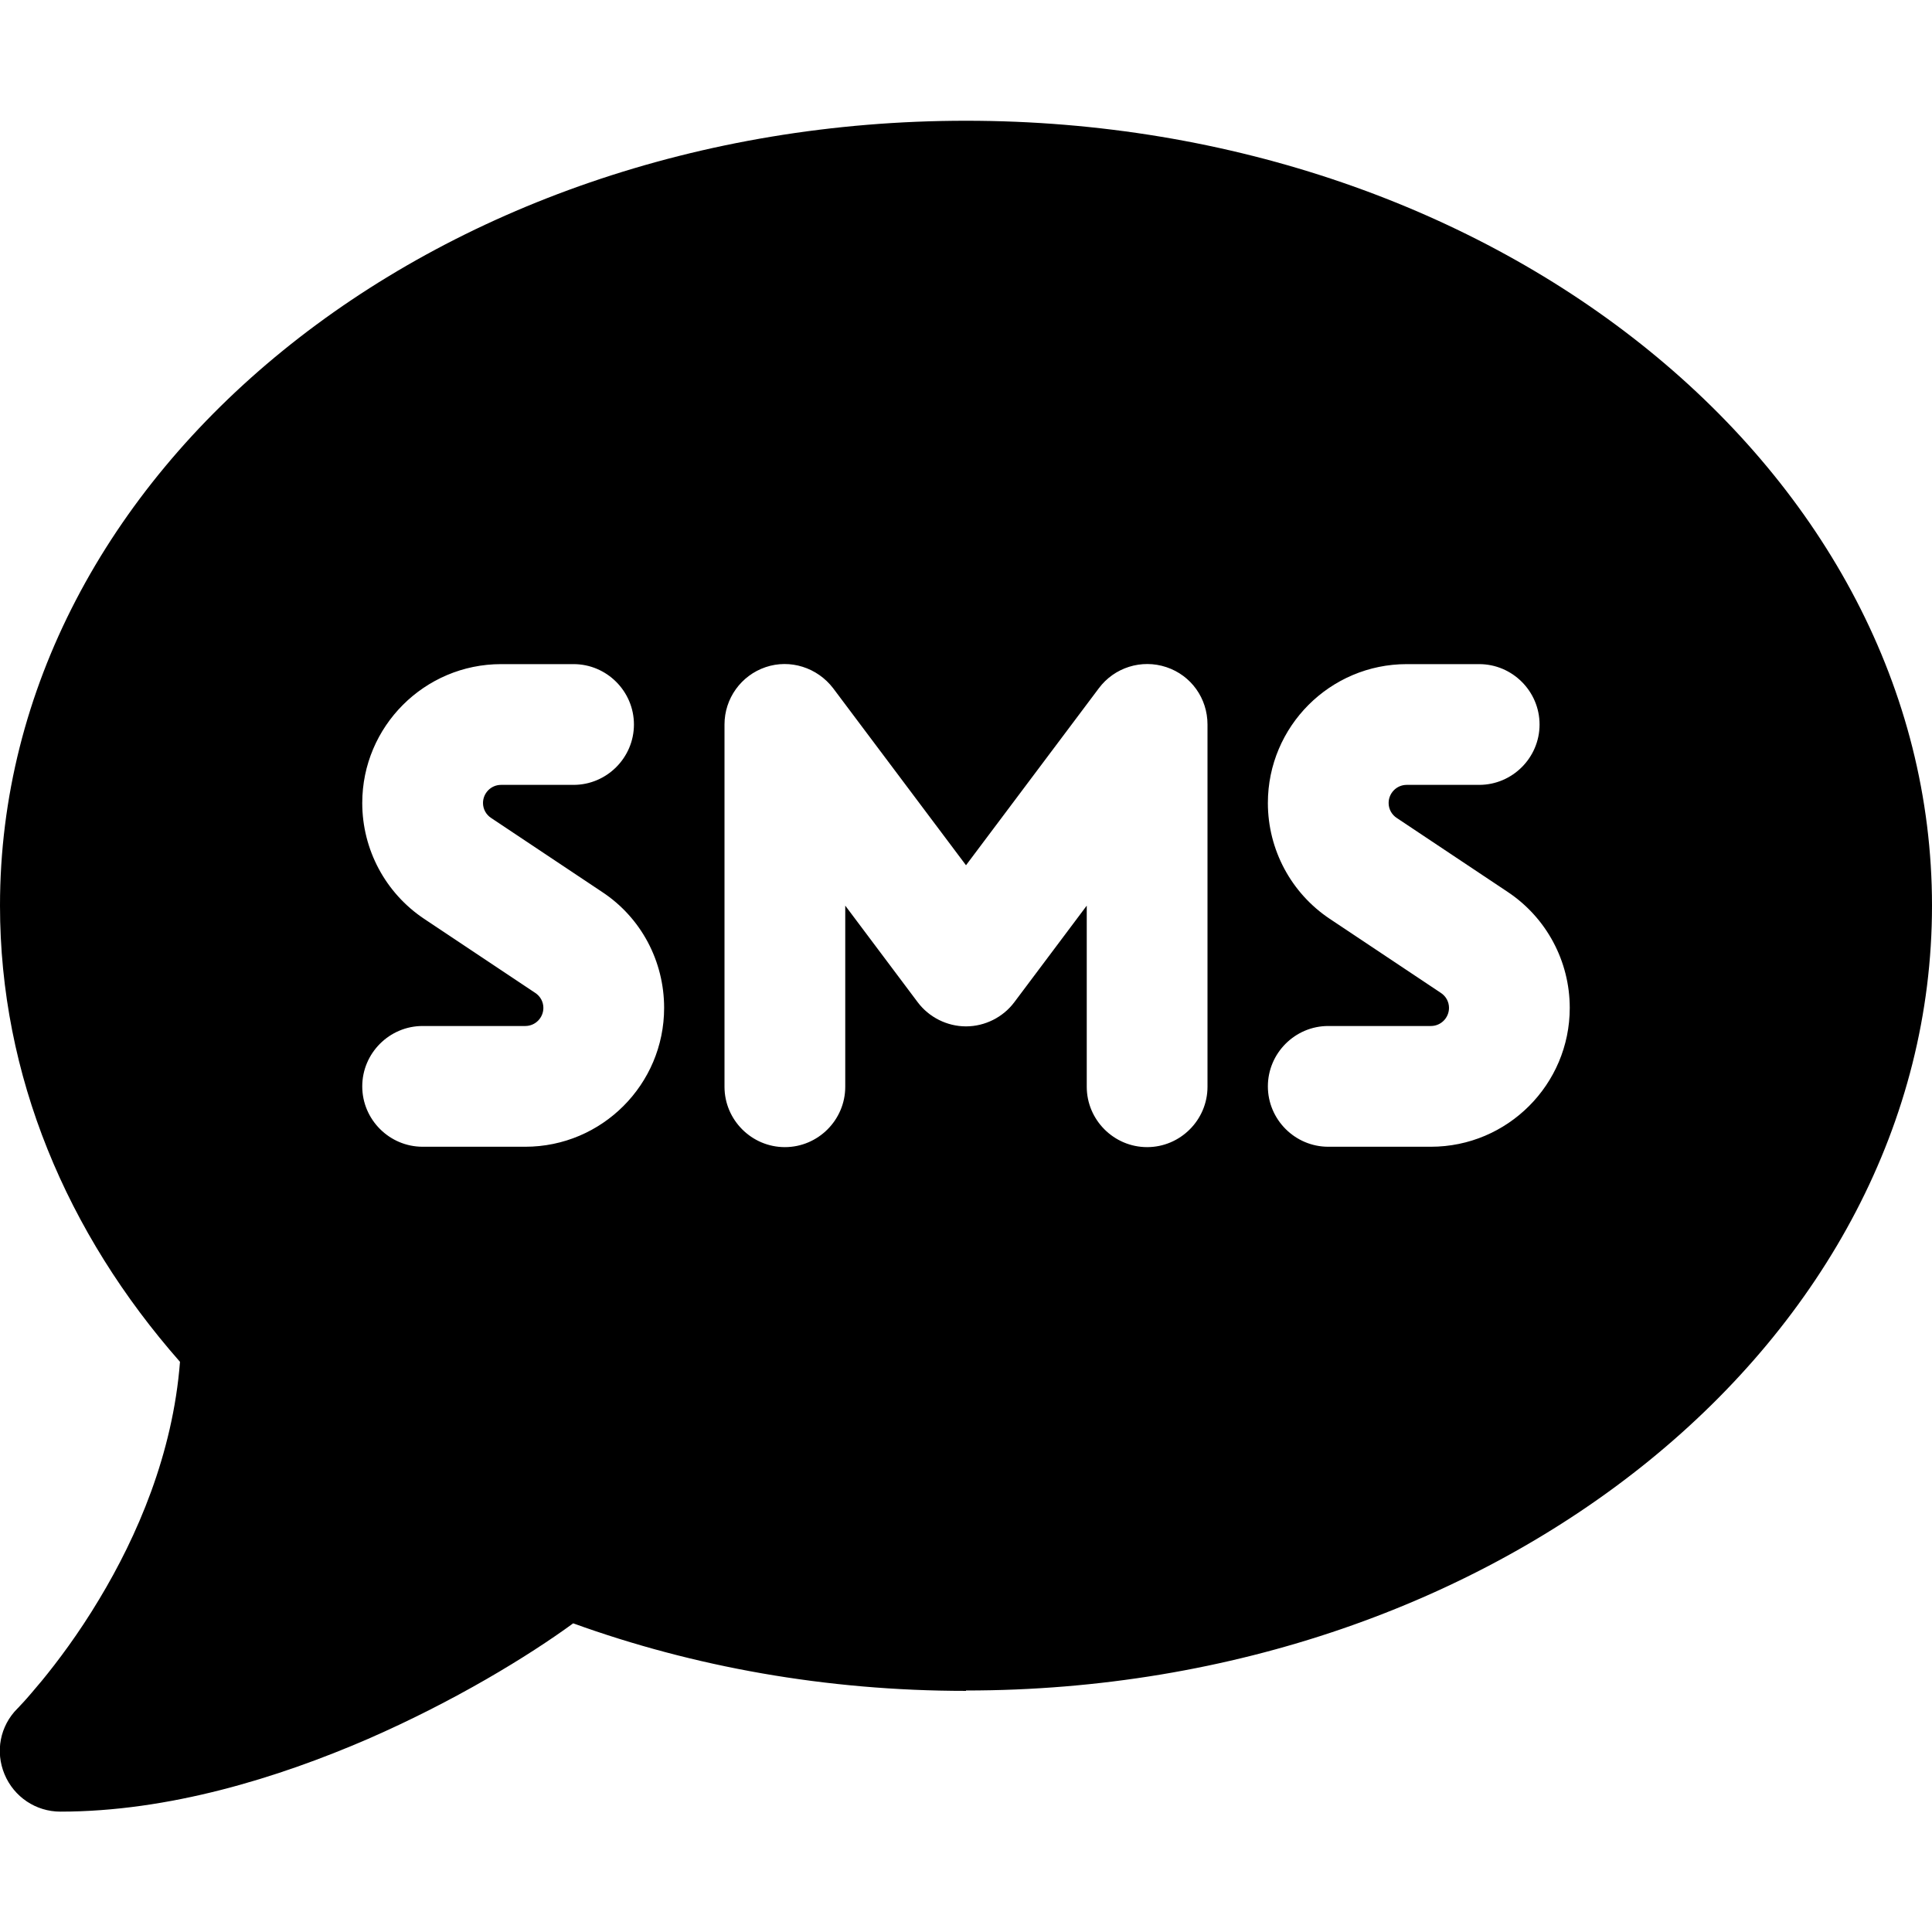
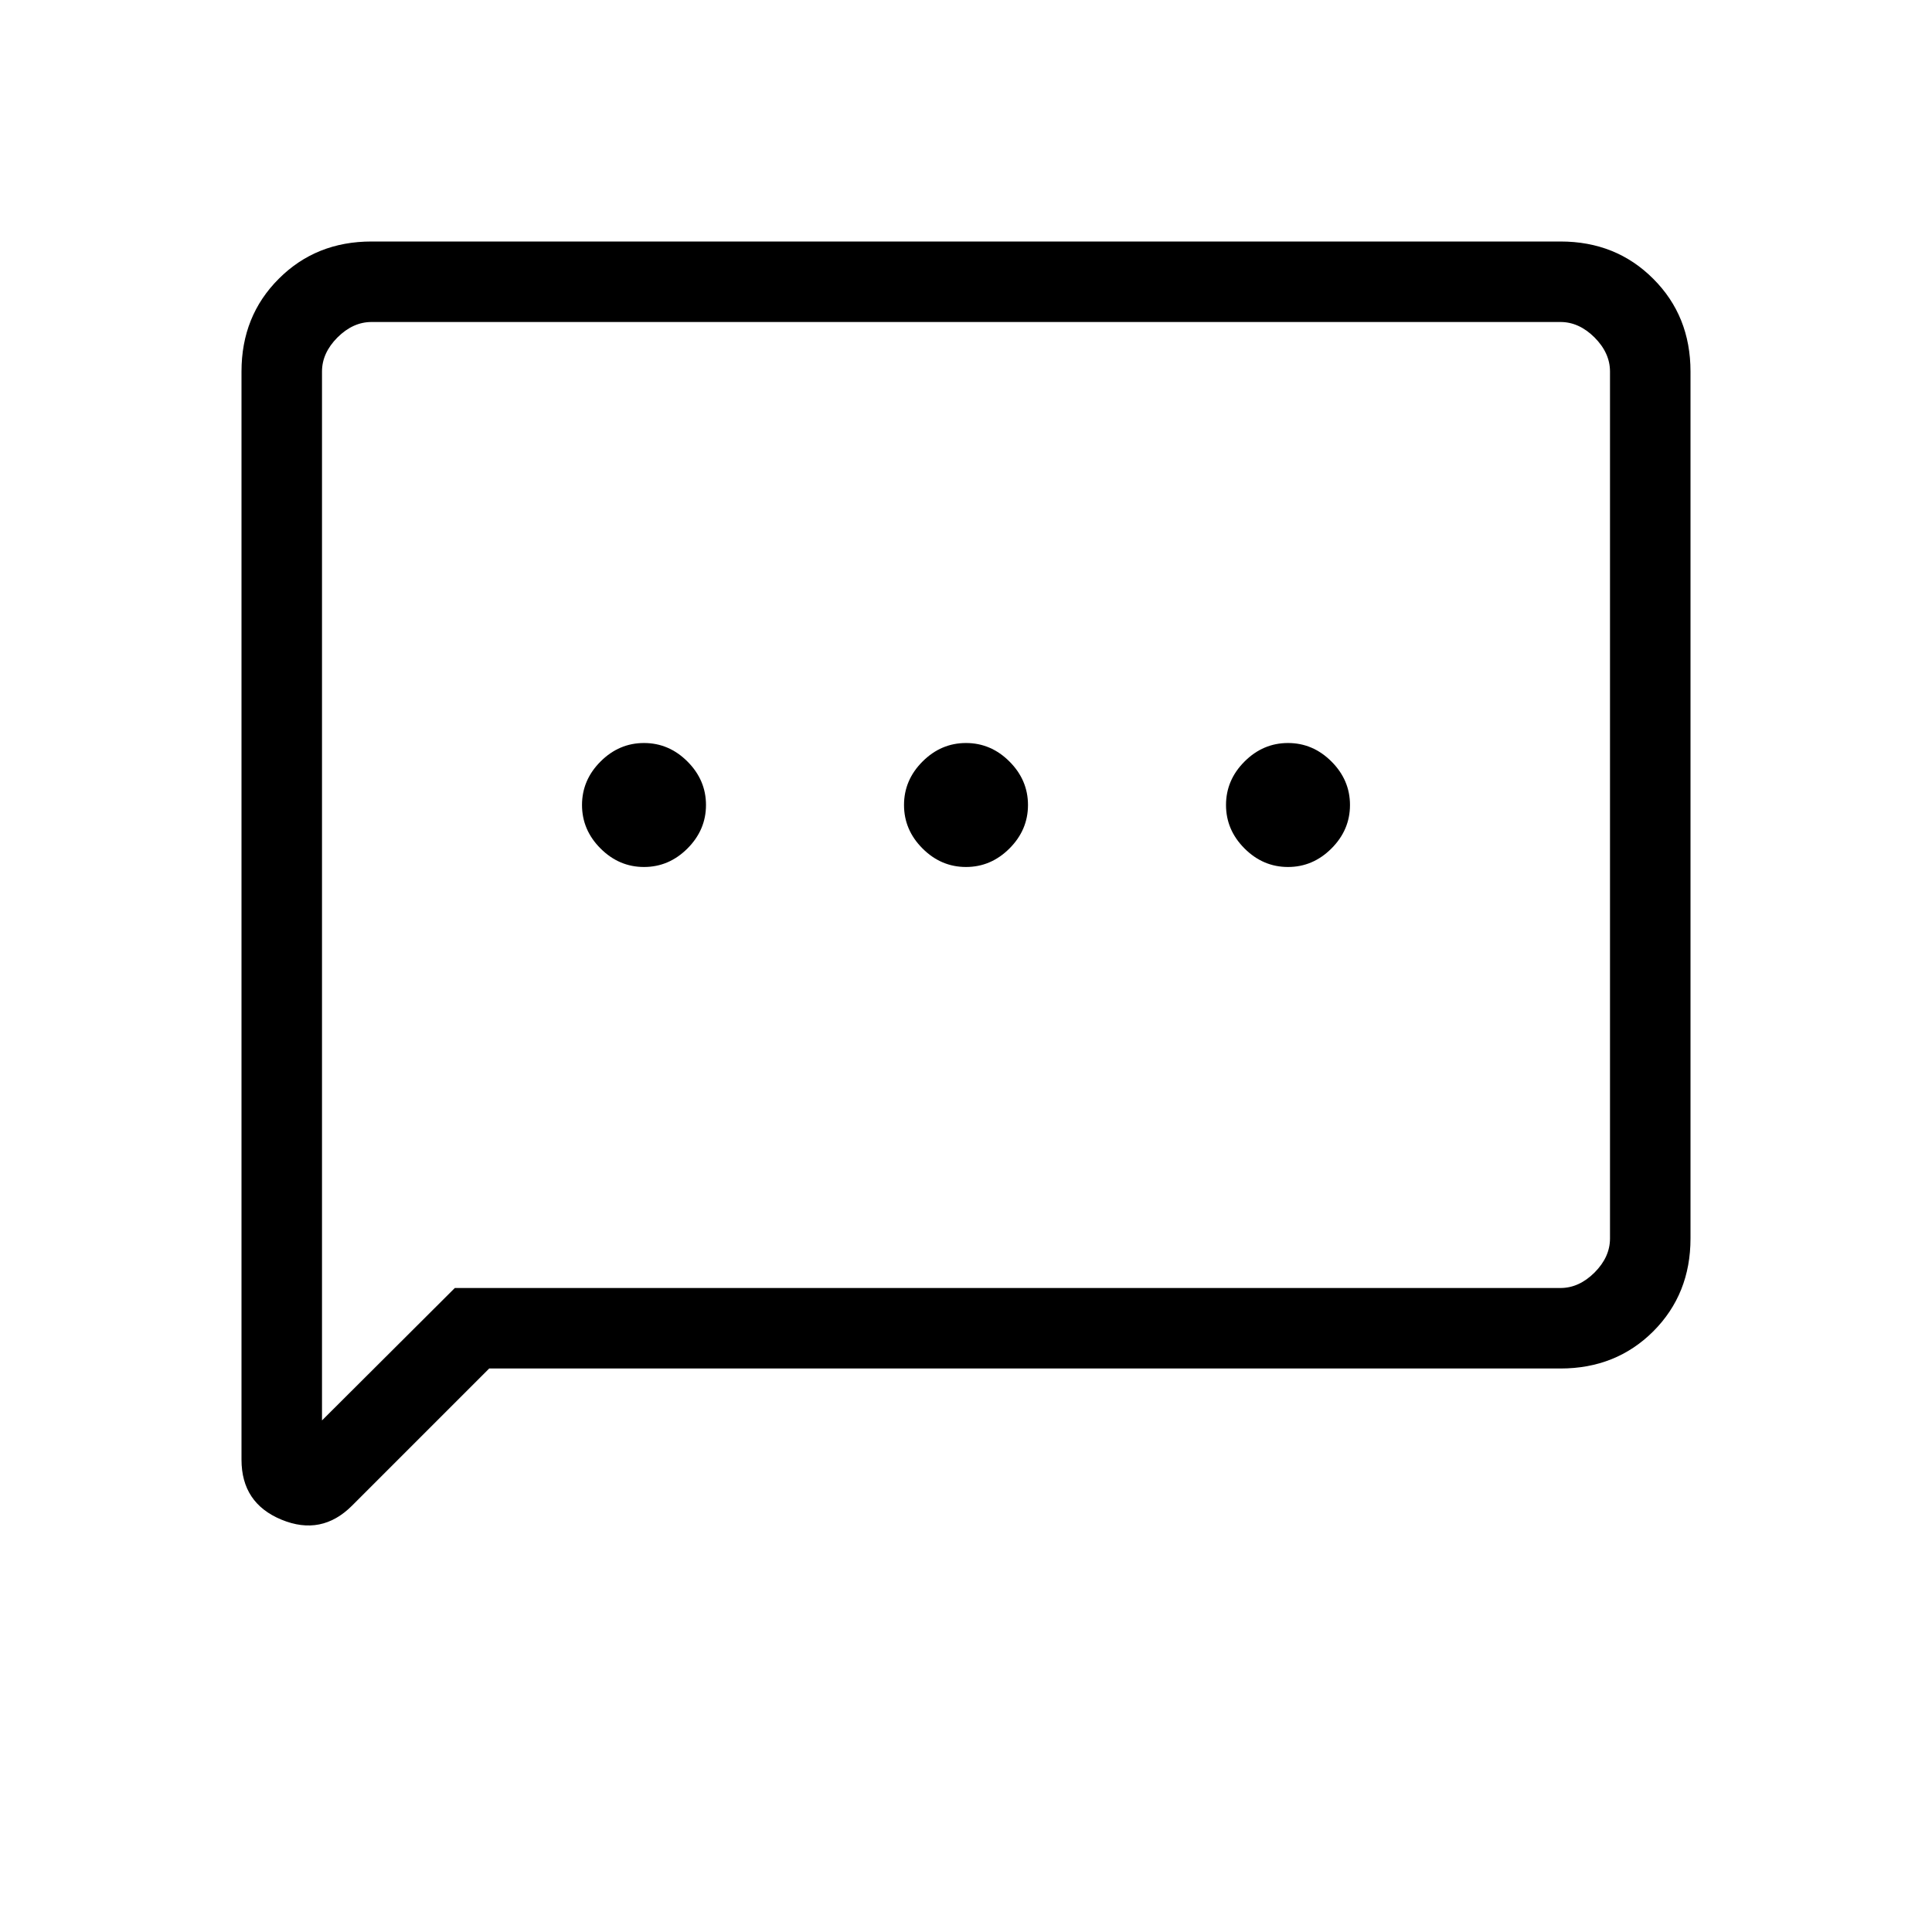
- <svg xmlns="http://www.w3.org/2000/svg" width="32" height="32" viewBox="0 0 512 512">
-   <path fill="currentColor" d="M256 448c141.4 0 256-93.1 256-208S397.4 32 256 32S0 125.1 0 240c0 45.1 17.7 86.8 47.7 120.9c-1.9 24.5-11.4 46.3-21.4 62.9c-5.5 9.2-11.1 16.6-15.2 21.6c-2.1 2.5-3.7 4.4-4.9 5.7c-.6.6-1 1.1-1.3 1.4l-.3.3c-4.6 4.6-5.9 11.4-3.4 17.4c2.5 6 8.3 9.9 14.8 9.9c28.7 0 57.6-8.9 81.6-19.3c22.9-10 42.4-21.9 54.3-30.6c31.8 11.5 67 17.9 104.1 17.9zM96 212.8c0-20.3 16.5-36.8 36.8-36.8H152c8.8 0 16 7.2 16 16s-7.2 16-16 16h-19.2c-2.7 0-4.8 2.2-4.8 4.8c0 1.6.8 3.1 2.2 4l29.4 19.6c10.3 6.8 16.4 18.3 16.4 30.7c0 20.3-16.5 36.8-36.8 36.8H112c-8.8 0-16-7.2-16-16s7.2-16 16-16h27.2c2.7 0 4.8-2.2 4.8-4.8c0-1.6-.8-3.1-2.2-4l-29.4-19.6c-10.2-6.8-16.4-18.3-16.4-30.7M372.8 176H392c8.8 0 16 7.2 16 16s-7.2 16-16 16h-19.2c-2.7 0-4.8 2.2-4.8 4.8c0 1.6.8 3.1 2.2 4l29.4 19.6c10.2 6.8 16.4 18.3 16.4 30.7c0 20.3-16.5 36.8-36.8 36.8H352c-8.8 0-16-7.2-16-16s7.2-16 16-16h27.2c2.7 0 4.8-2.2 4.8-4.8c0-1.6-.8-3.1-2.2-4l-29.4-19.6c-10.2-6.8-16.4-18.3-16.4-30.7c0-20.3 16.5-36.8 36.8-36.8m-152 6.4l35.2 46.9l35.2-46.9c4.1-5.5 11.3-7.8 17.9-5.6S320 185.1 320 192v96c0 8.8-7.2 16-16 16s-16-7.2-16-16v-48l-19.2 25.6c-3 4-7.8 6.4-12.8 6.4s-9.8-2.4-12.8-6.4L224 240v48c0 8.8-7.2 16-16 16s-16-7.2-16-16v-96c0-6.9 4.4-13 10.9-15.2s13.7.1 17.9 5.6" />
+ <svg xmlns="http://www.w3.org/2000/svg" width="1em" height="1em" viewBox="0 0 24 24">
+   <path fill="currentColor" d="M8 10.77q.31 0 .54-.23q.23-.23.23-.54q0-.31-.23-.54q-.23-.23-.54-.23q-.31 0-.54.23q-.23.23-.23.54q0 .31.23.54q.23.23.54.23m4 0q.31 0 .54-.23q.23-.23.23-.54q0-.31-.23-.54q-.23-.23-.54-.23q-.31 0-.54.23q-.23.23-.23.54q0 .31.23.54q.23.23.54.23m4 0q.31 0 .54-.23q.23-.23.23-.54q0-.31-.23-.54q-.23-.23-.54-.23q-.31 0-.54.23q-.23.23-.23.54q0 .31.23.54q.23.23.54.23M6.077 17l-1.704 1.704q-.379.379-.876.174Q3 18.673 3 18.133V4.615q0-.69.463-1.152Q3.925 3 4.615 3h14.77q.69 0 1.152.463q.463.462.463 1.152v10.77q0 .69-.462 1.153q-.463.462-1.153.462zm-.427-1h13.735q.23 0 .423-.192q.192-.193.192-.423V4.615q0-.23-.192-.423Q19.615 4 19.385 4H4.615q-.23 0-.423.192Q4 4.385 4 4.615v13.03zM4 16V4z" />
</svg>
